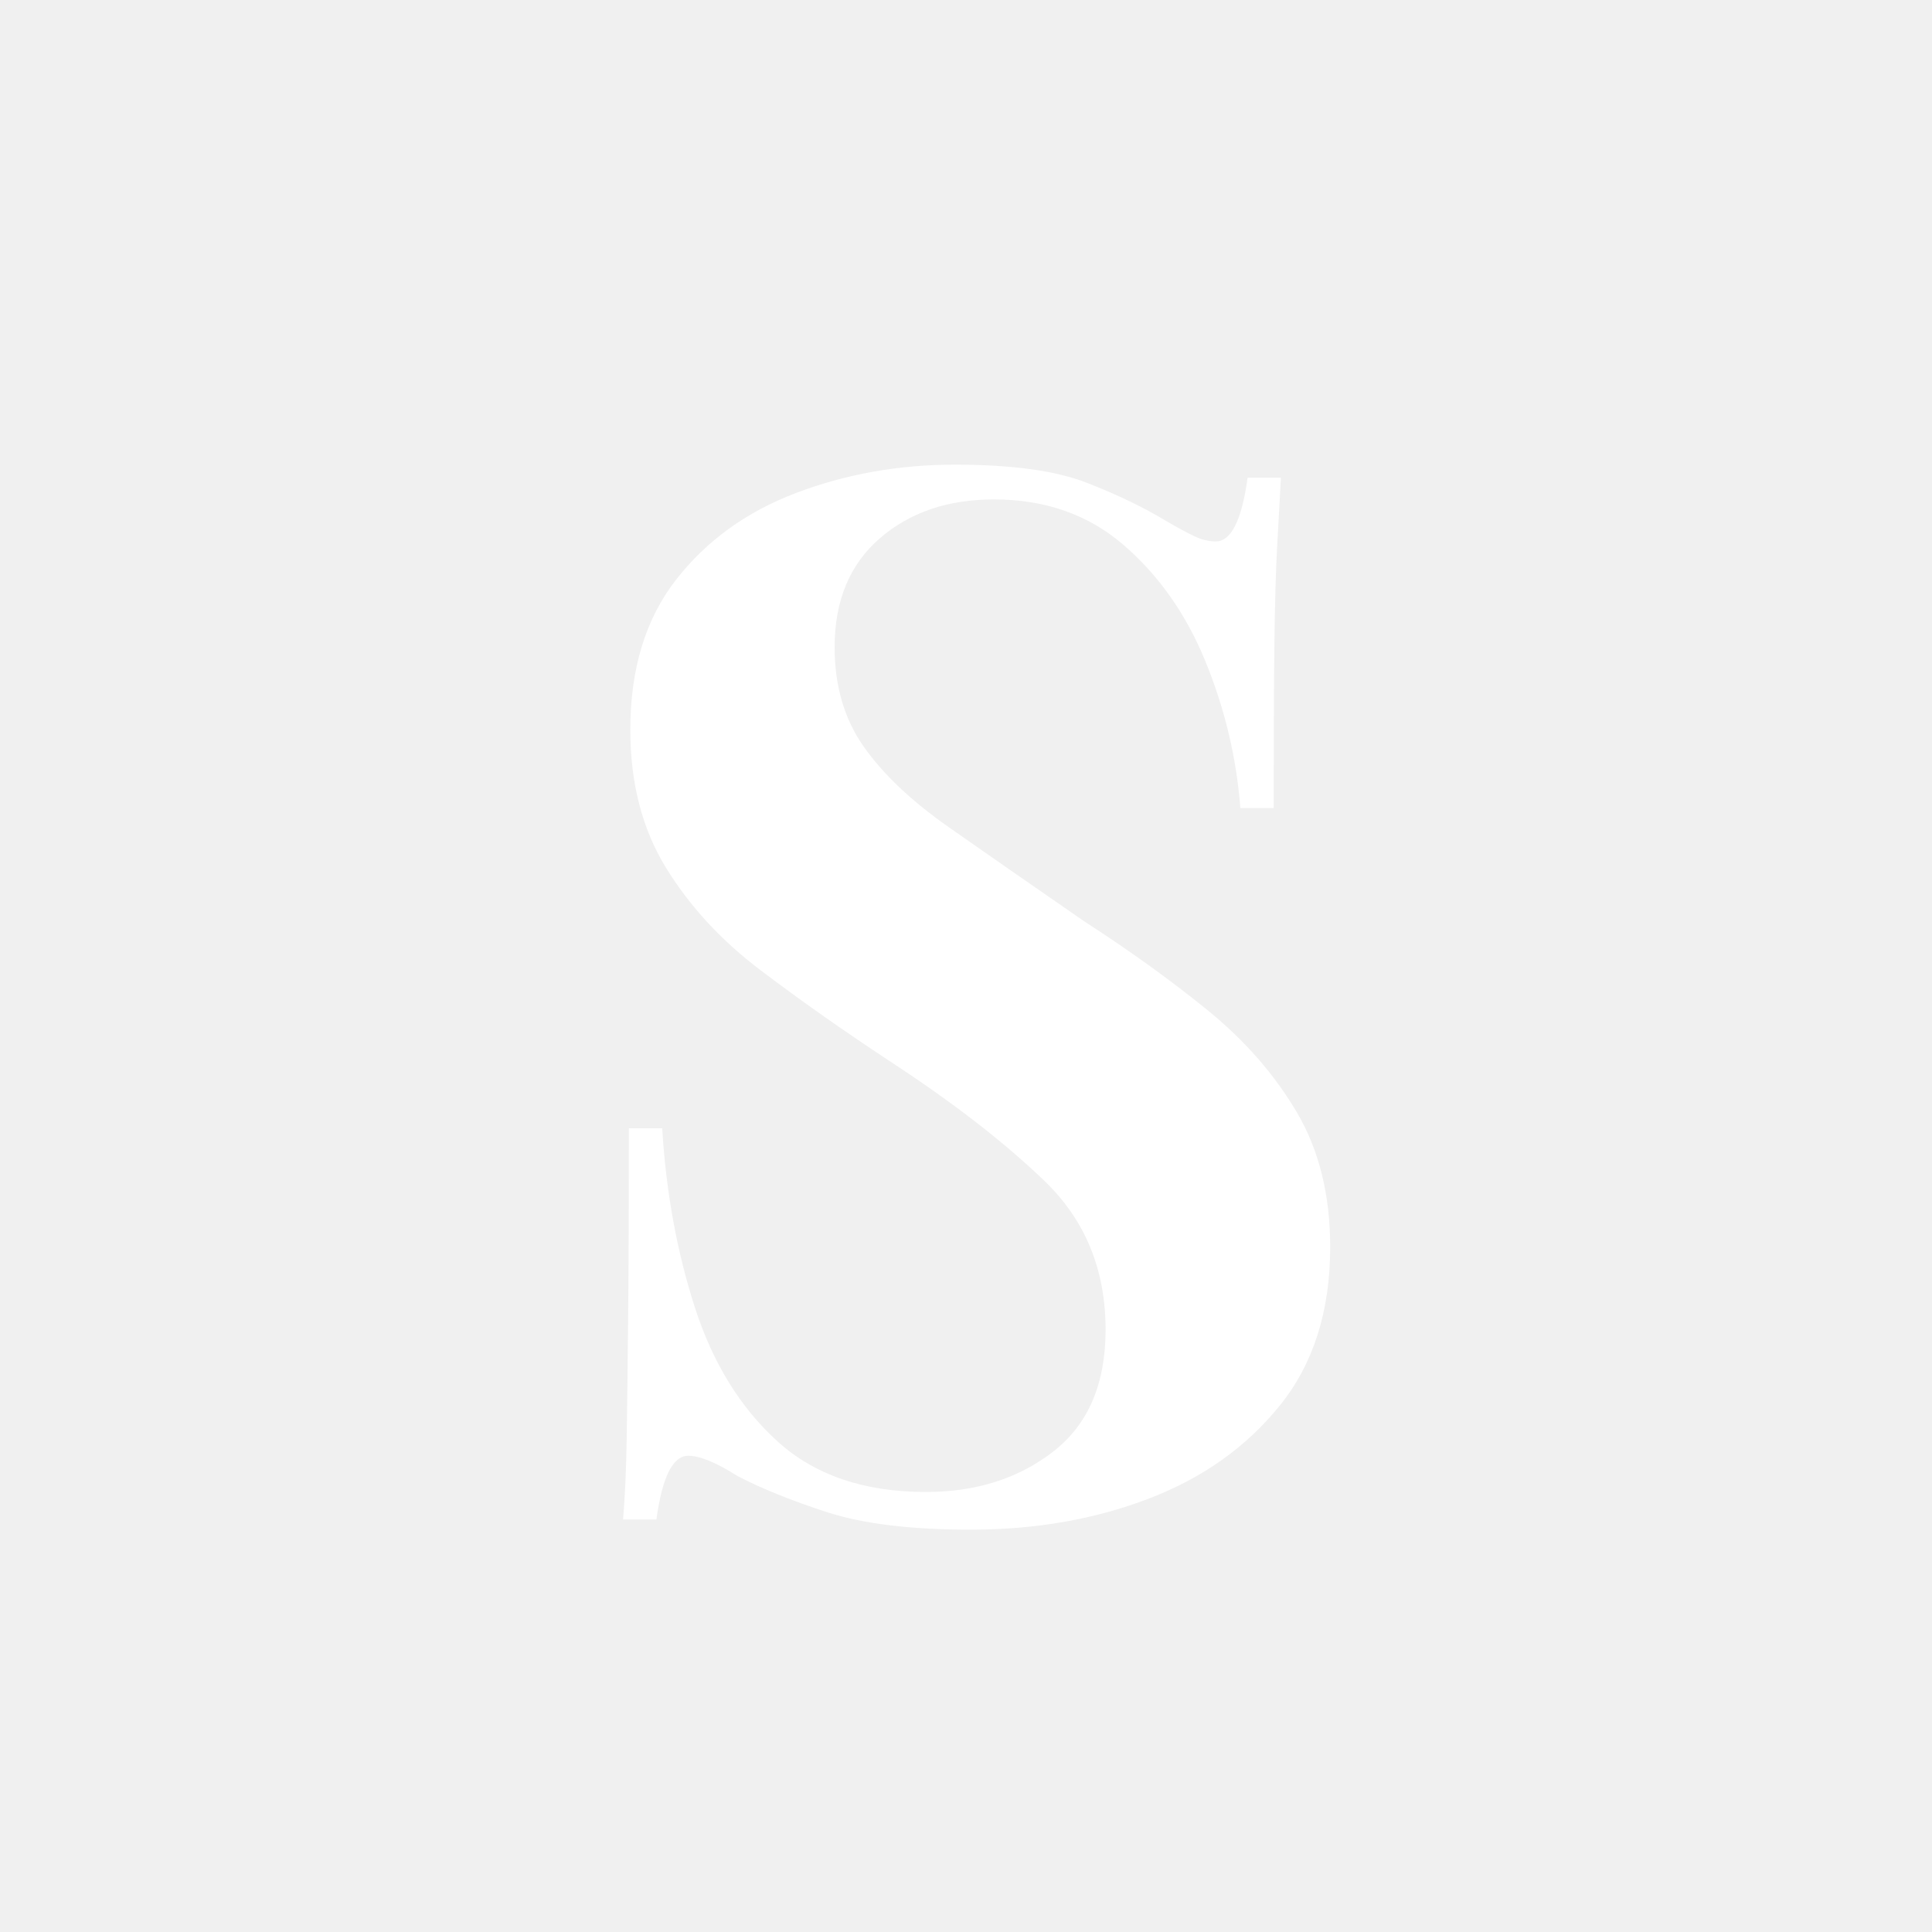
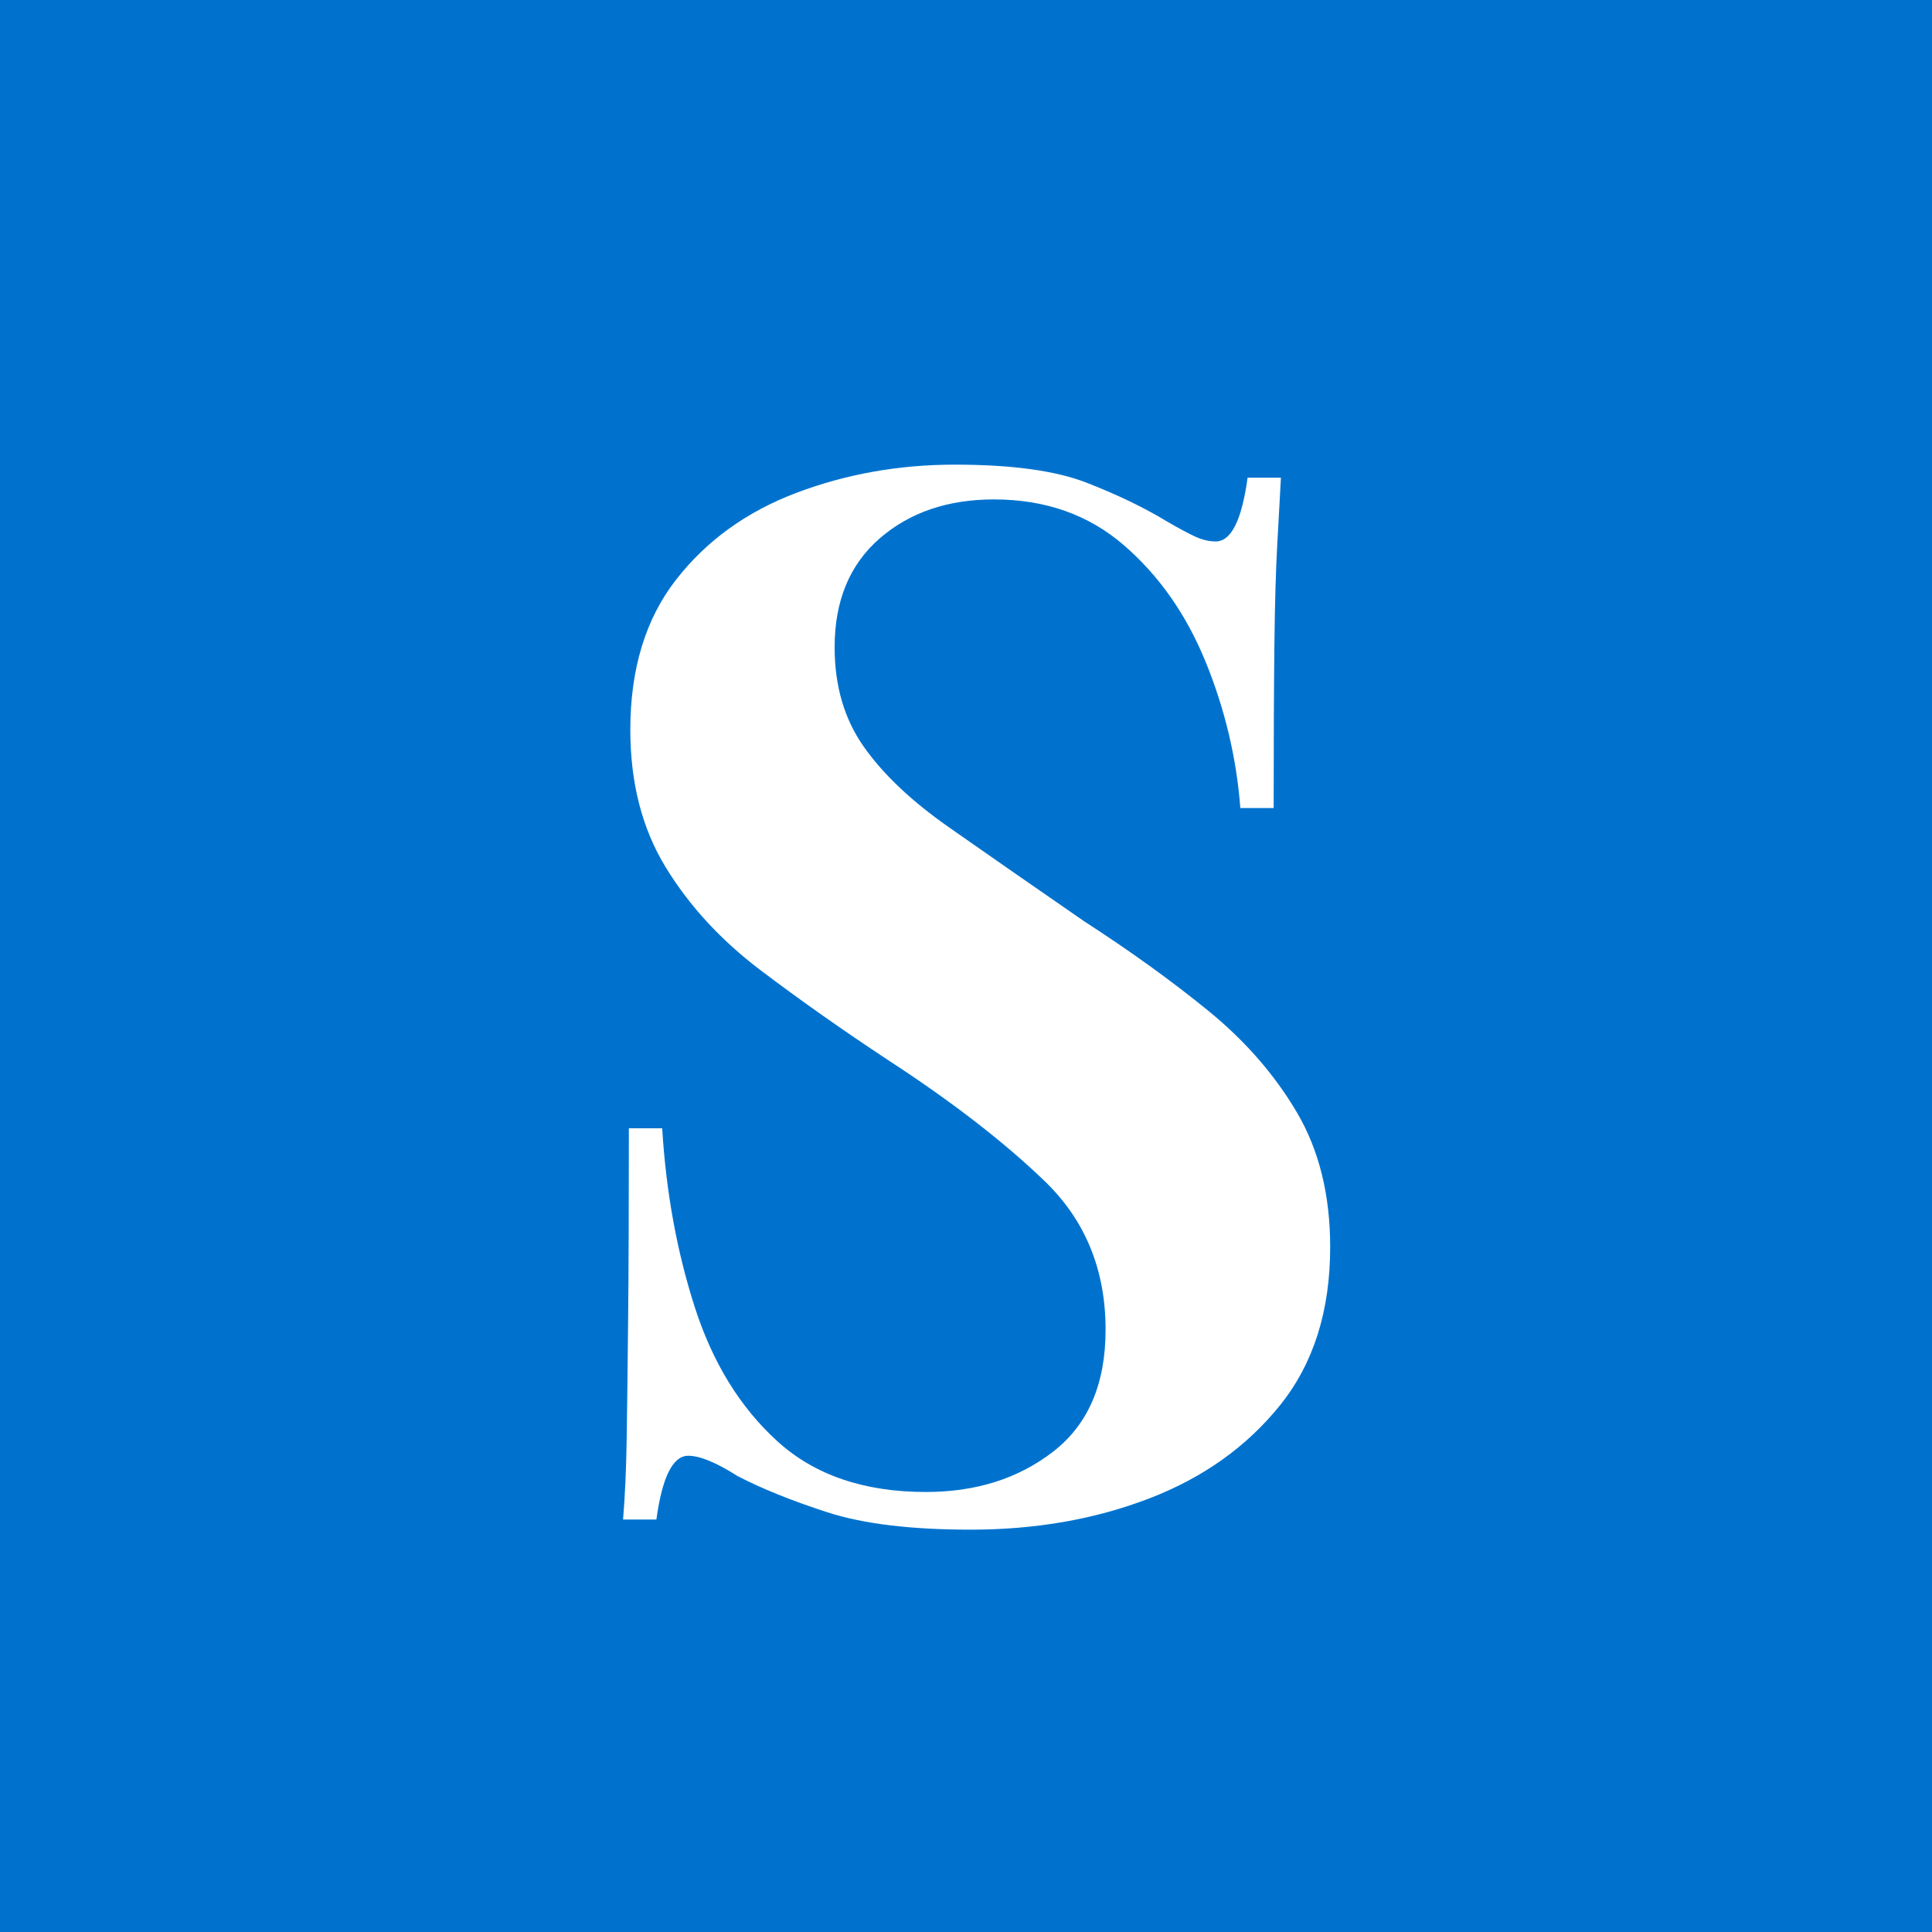
<svg xmlns="http://www.w3.org/2000/svg" width="32px" height="32px" viewBox="0 0 32 32" version="1.1">
  <g id="Page-1" stroke="none" stroke-width="1" fill="none" fill-rule="evenodd">
    <g id="Group">
-       <circle id="Circle" fill="#0072CE" x="0" y="0" width="32" height="32" rx="3" />
+       <circle id="Circle" cx="16" cy="16" r="32" fill="#0072CE" />
      <path d="M16.08,25.336 C17.152,25.336 18.136,25.164 19.032,24.82 C19.928,24.476 20.652,23.96 21.204,23.272 C21.756,22.584 22.032,21.712 22.032,20.656 C22.032,19.792 21.848,19.048 21.48,18.424 C21.112,17.8 20.624,17.24 20.016,16.744 C19.408,16.248 18.72,15.752 17.952,15.256 C17.072,14.648 16.324,14.128 15.708,13.696 C15.092,13.264 14.624,12.82 14.304,12.364 C13.984,11.908 13.824,11.36 13.824,10.72 C13.824,9.952 14.072,9.352 14.568,8.92 C15.064,8.488 15.696,8.272 16.464,8.272 C17.312,8.272 18.028,8.524 18.612,9.028 C19.196,9.532 19.648,10.176 19.968,10.96 C20.288,11.744 20.48,12.552 20.544,13.384 L20.544,13.384 L21.096,13.384 C21.096,12.264 21.1,11.36 21.108,10.672 C21.116,9.984 21.132,9.428 21.156,9.004 L21.17,8.757 C21.188,8.437 21.203,8.155 21.216,7.912 L21.216,7.912 L20.664,7.912 C20.568,8.616 20.392,8.968 20.136,8.968 C20.024,8.968 19.908,8.94 19.788,8.884 C19.668,8.828 19.512,8.744 19.32,8.632 C18.952,8.408 18.512,8.196 18,7.996 C17.488,7.796 16.76,7.696 15.816,7.696 C14.888,7.696 14.012,7.852 13.188,8.164 C12.364,8.476 11.7,8.956 11.196,9.604 C10.692,10.252 10.44,11.08 10.44,12.088 C10.44,12.968 10.636,13.728 11.028,14.368 C11.42,15.008 11.944,15.576 12.6,16.072 C13.256,16.568 13.96,17.064 14.712,17.56 C15.768,18.248 16.632,18.916 17.304,19.564 C17.976,20.212 18.312,21.032 18.312,22.024 C18.312,22.92 18.024,23.592 17.448,24.04 C16.872,24.488 16.168,24.712 15.336,24.712 C14.312,24.712 13.492,24.432 12.876,23.872 C12.26,23.312 11.804,22.572 11.508,21.652 C11.212,20.732 11.032,19.744 10.968,18.688 L10.968,18.688 L10.416,18.688 C10.416,19.952 10.412,20.996 10.404,21.82 C10.396,22.644 10.388,23.312 10.38,23.824 C10.372,24.336 10.352,24.784 10.32,25.168 L10.32,25.168 L10.872,25.168 C10.968,24.464 11.144,24.112 11.4,24.112 C11.592,24.112 11.864,24.224 12.216,24.448 C12.616,24.656 13.112,24.856 13.704,25.048 C14.296,25.24 15.088,25.336 16.08,25.336 Z" id="S" fill="#FFFFFF" fill-rule="nonzero" />
    </g>
  </g>
</svg>
